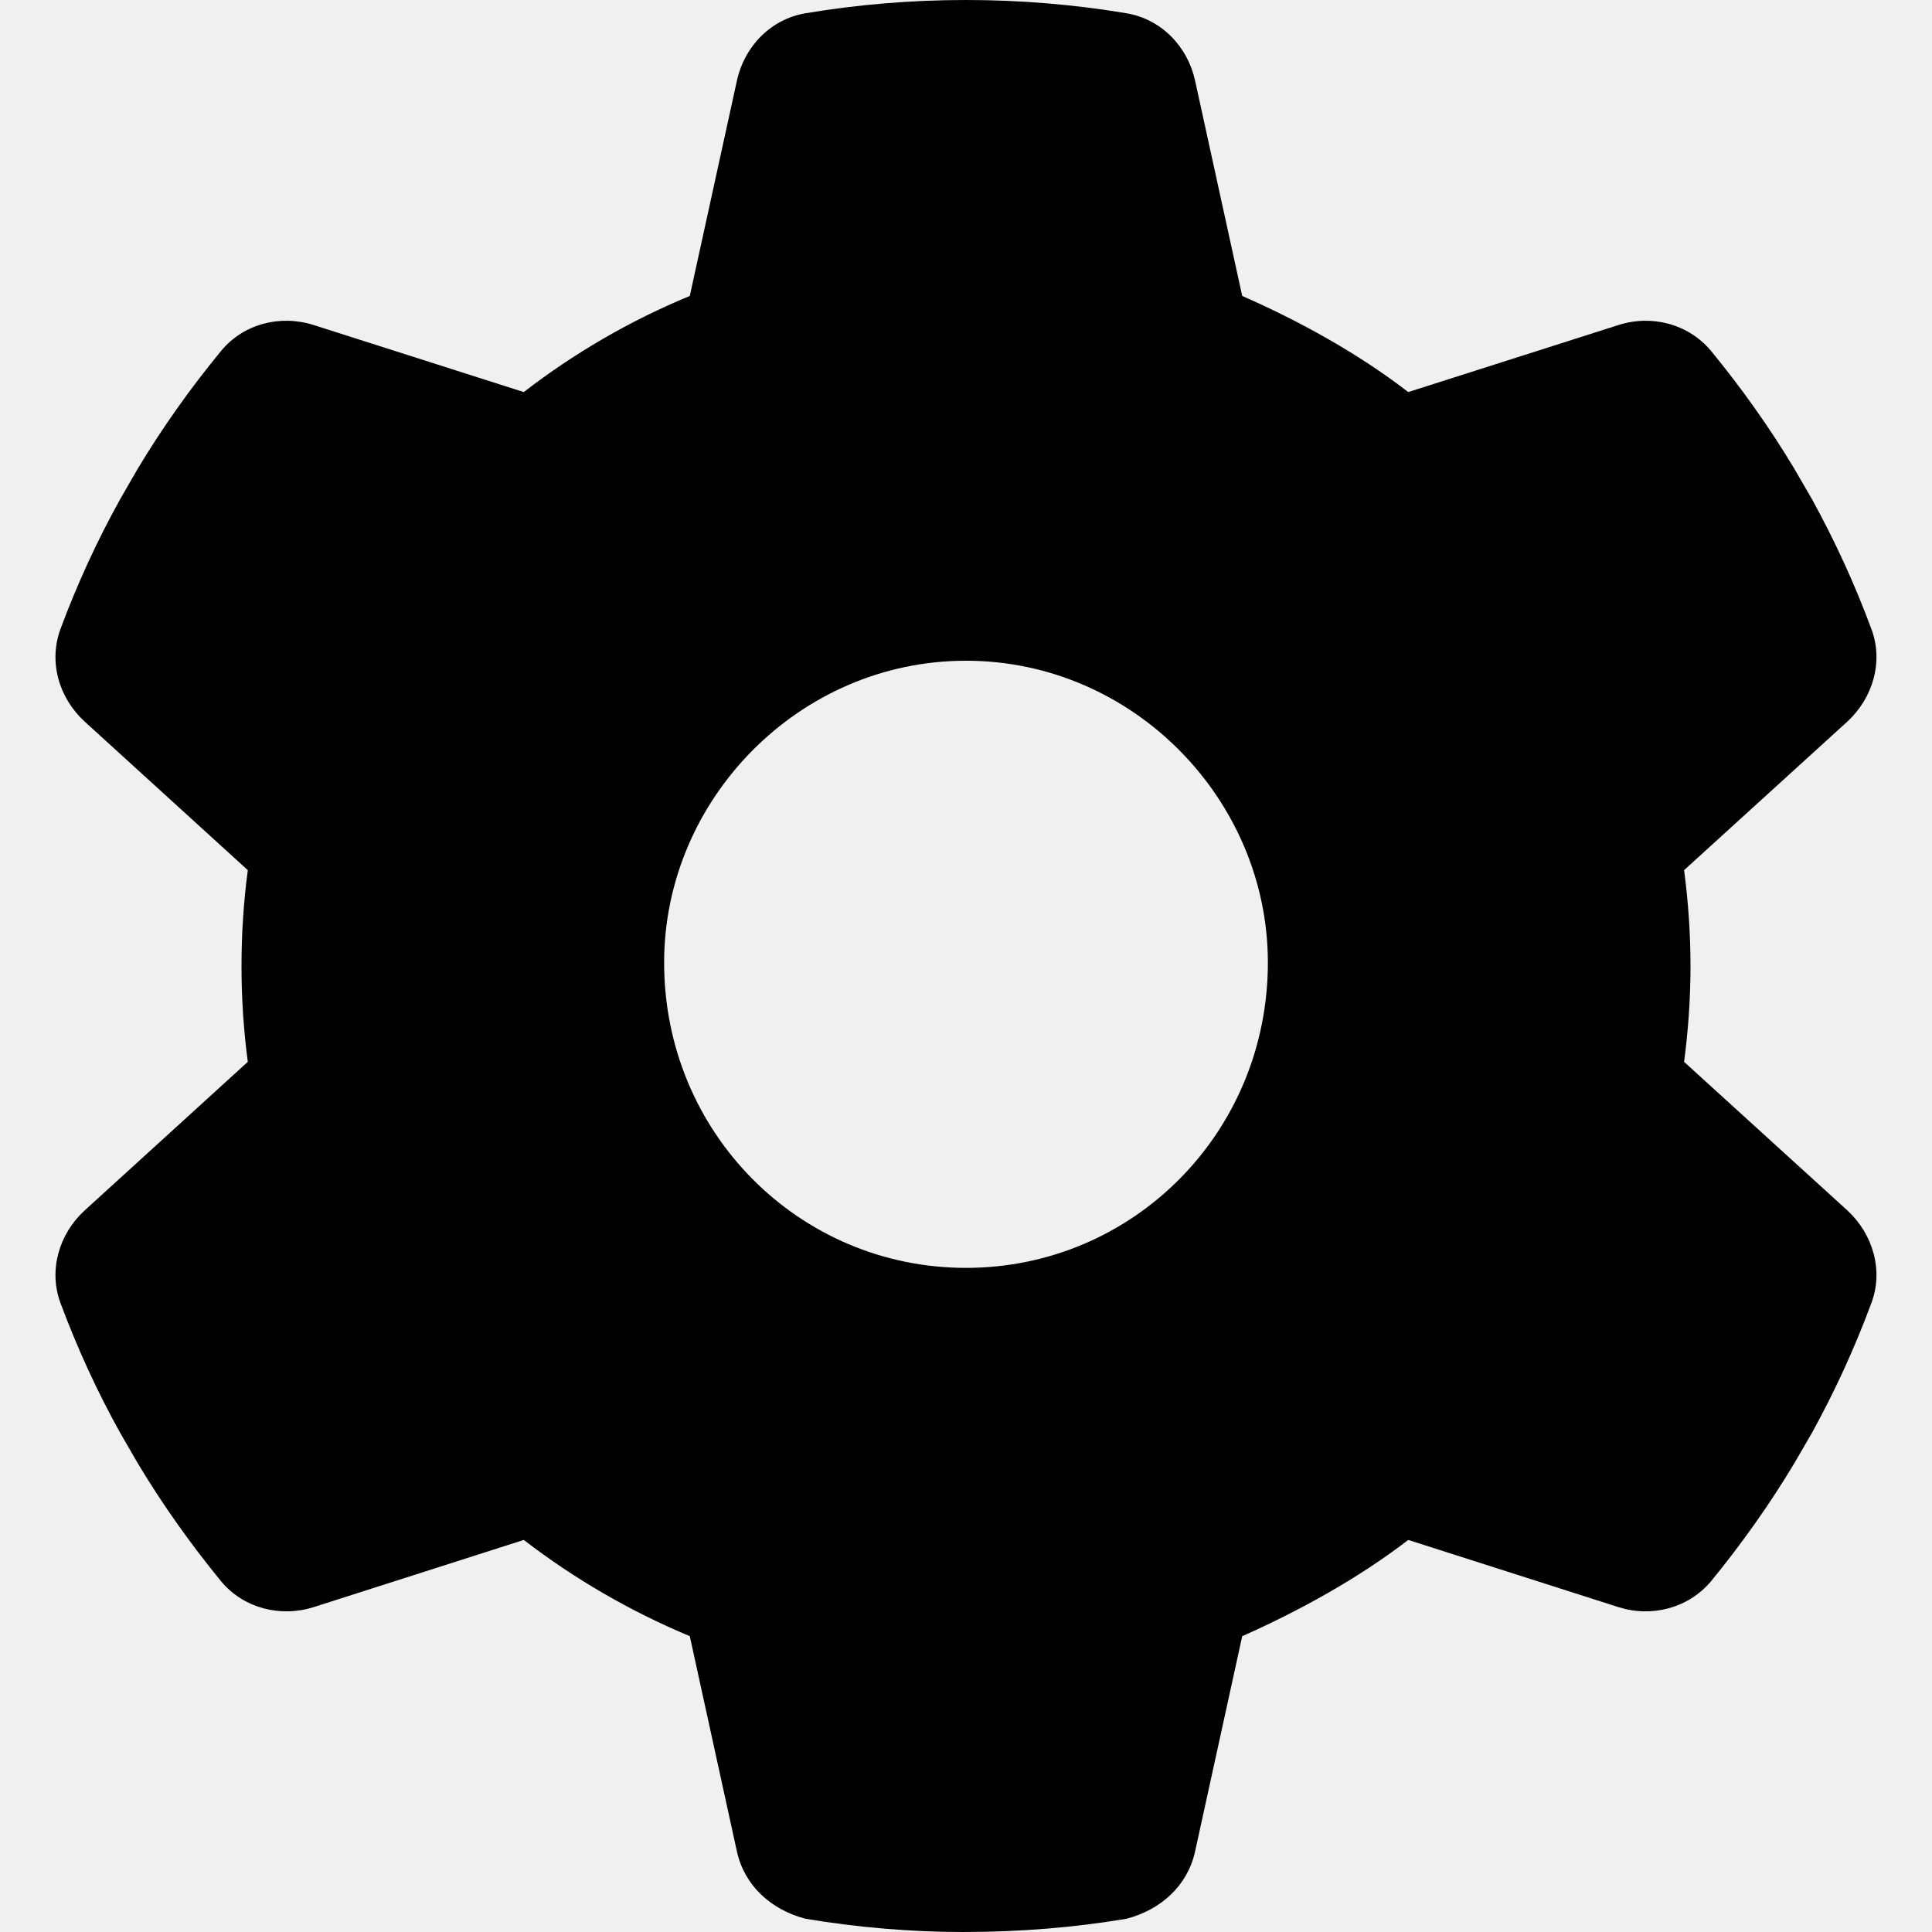
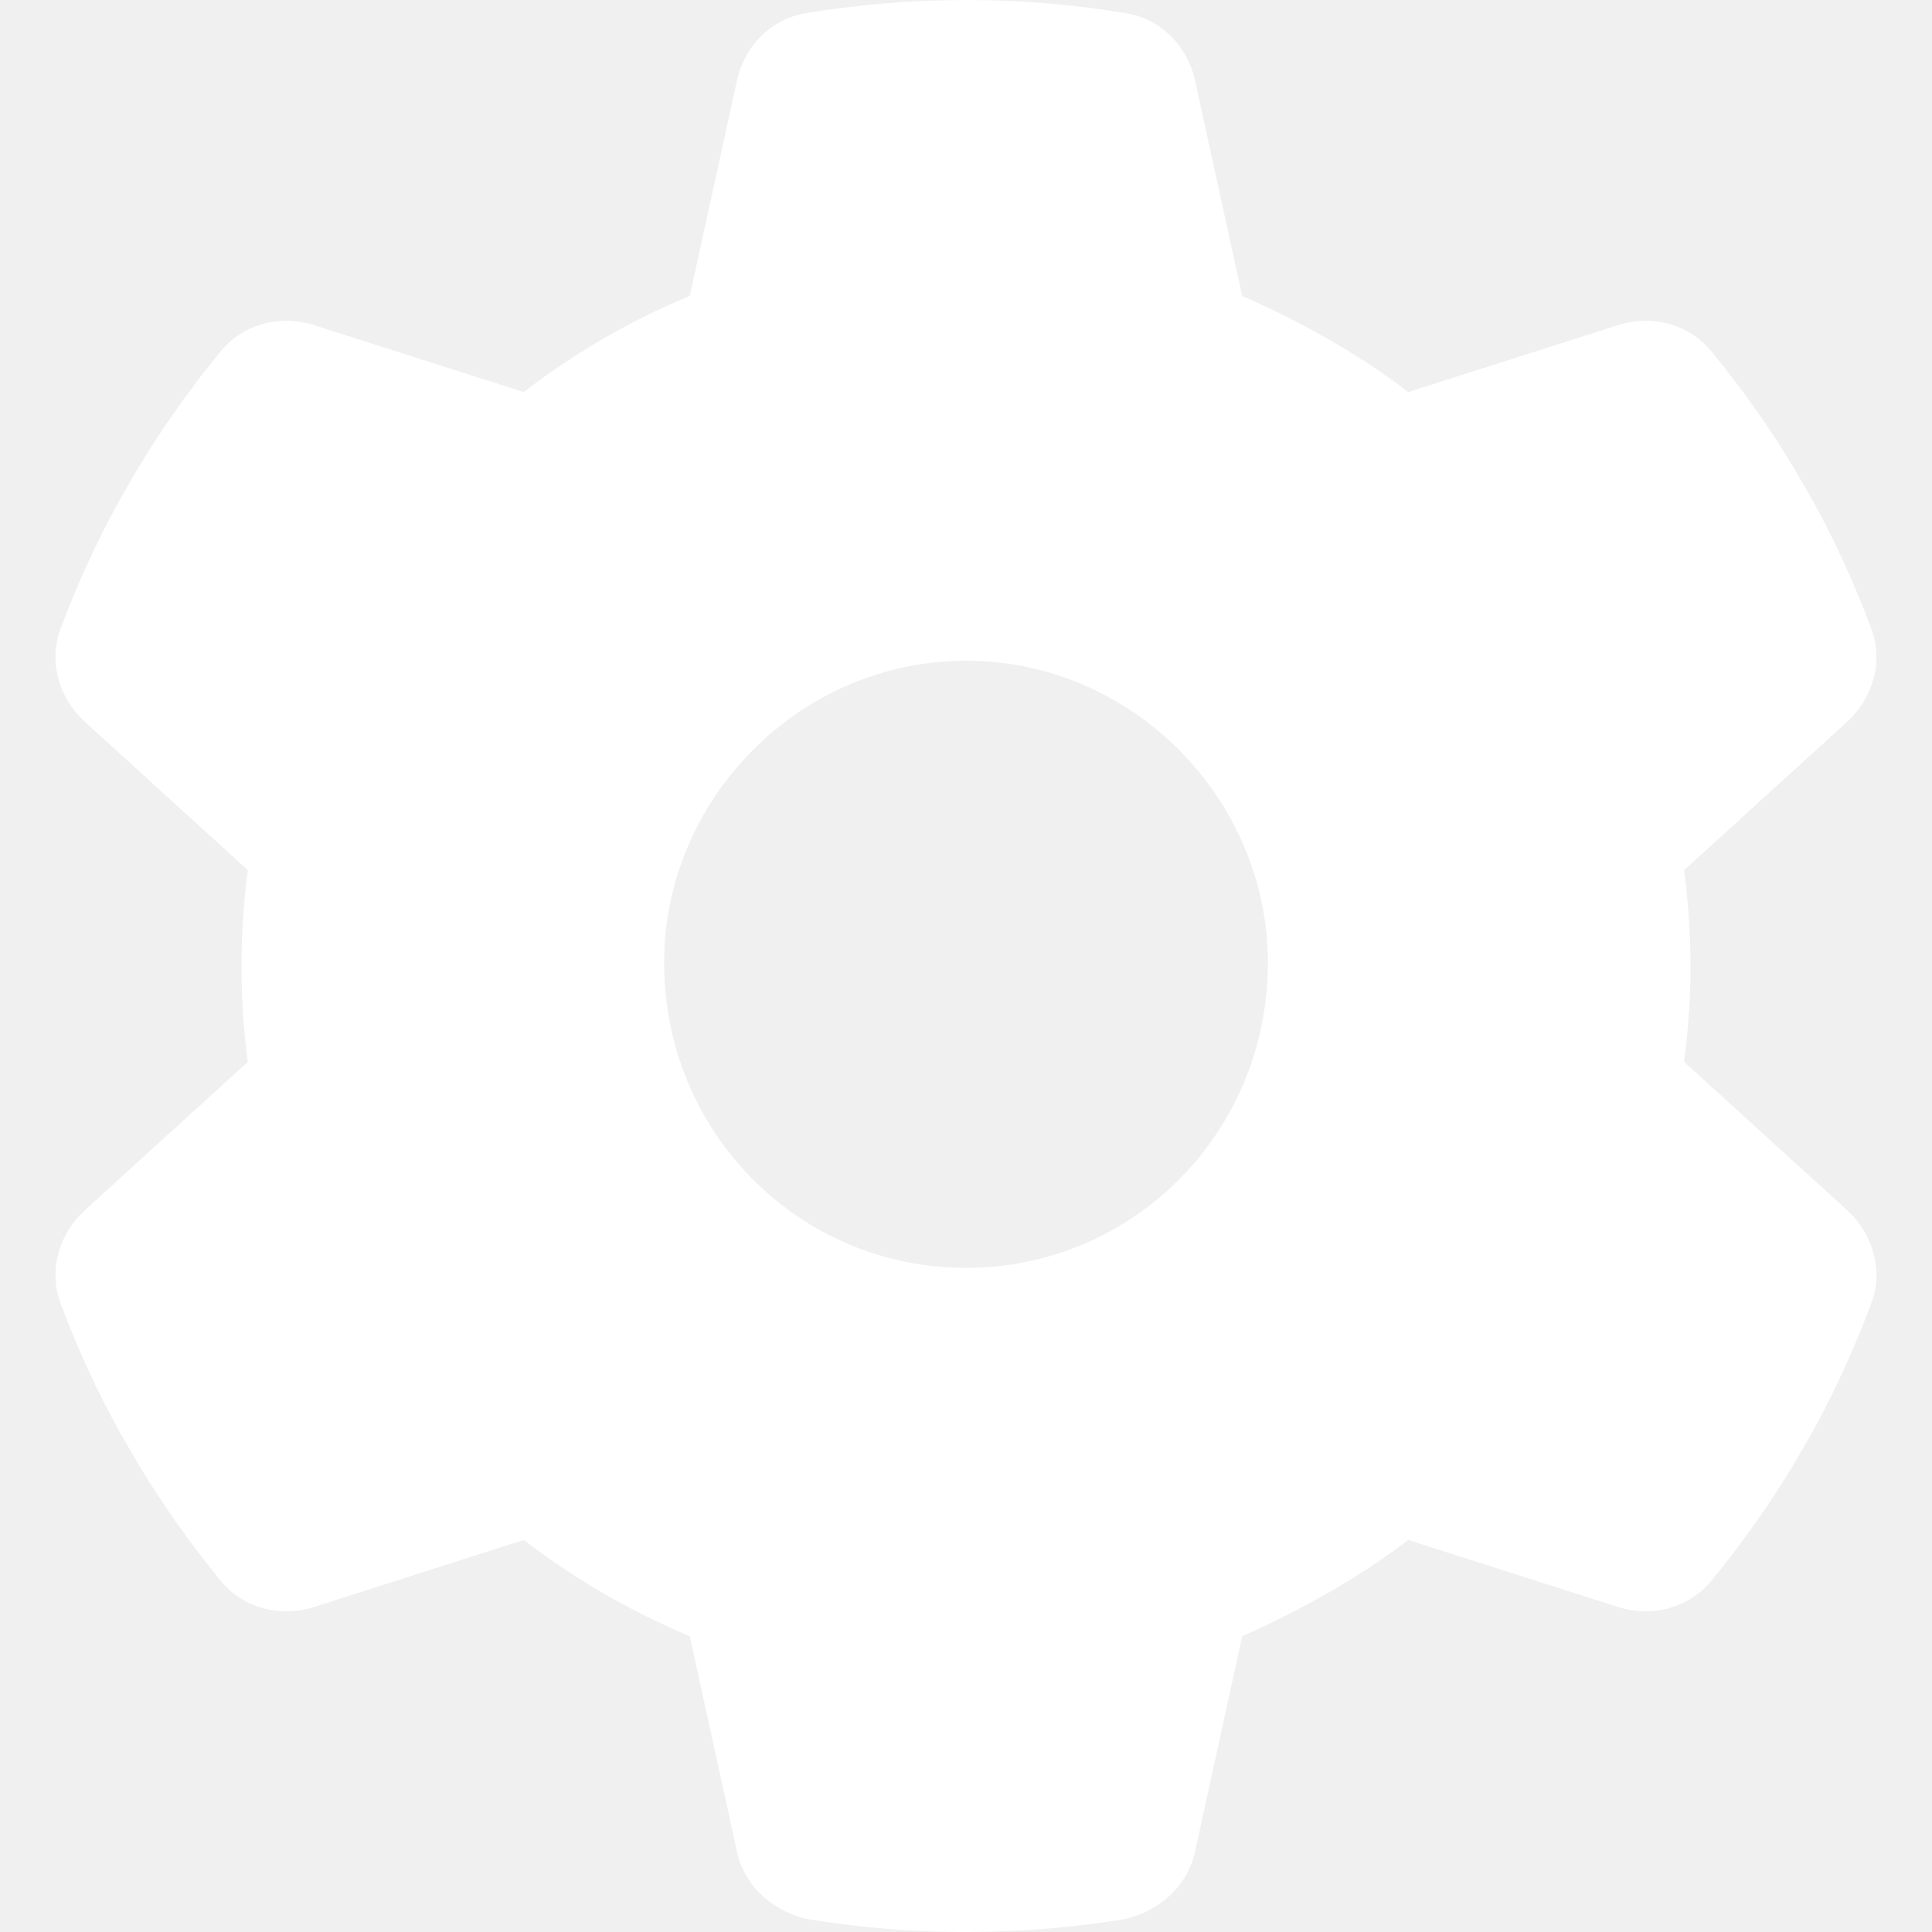
<svg xmlns="http://www.w3.org/2000/svg" viewBox="0 0 512 512">
-   <path d="M495.9 166.6C499.2 175.2 496.4 184.9 489.6 191.2L446.3 230.6C447.4 238.9 448 247.4 448 256C448 264.6 447.4 273.1 446.3 281.4L489.6 320.8C496.4 327.1 499.2 336.8 495.9 345.4C491.5 357.3 486.2 368.8 480.2 379.7L475.5 387.8C468.9 398.8 461.5 409.2 453.4 419.1C447.4 426.2 437.7 428.7 428.9 425.9L373.2 408.1C359.8 418.4 344.1 427 329.2 433.6L316.7 490.7C314.7 499.7 307.7 506.1 298.5 508.5C284.7 510.8 270.5 512 255.1 512C241.5 512 227.3 510.8 213.5 508.5C204.3 506.1 197.3 499.7 195.3 490.7L182.8 433.6C167 427 152.2 418.4 138.8 408.1L83.14 425.9C74.3 428.7 64.55 426.2 58.63 419.1C50.52 409.2 43.12 398.8 36.52 387.8L31.84 379.7C25.77 368.8 20.49 357.3 16.06 345.4C12.82 336.8 15.55 327.1 22.41 320.8L65.67 281.4C64.57 273.1 64 264.6 64 256C64 247.4 64.57 238.9 65.67 230.6L22.41 191.2C15.55 184.9 12.82 175.3 16.06 166.6C20.49 154.7 25.78 143.2 31.84 132.3L36.51 124.2C43.12 113.2 50.52 102.8 58.63 92.95C64.55 85.8 74.3 83.32 83.14 86.14L138.8 103.9C152.2 93.56 167 84.96 182.8 78.43L195.3 21.33C197.3 12.25 204.3 5.04 213.5 3.51C227.3 1.201 241.5 0 256 0C270.5 0 284.7 1.201 298.5 3.51C307.7 5.04 314.7 12.25 316.7 21.33L329.2 78.43C344.1 84.96 359.8 93.56 373.2 103.9L428.9 86.14C437.7 83.32 447.4 85.8 453.4 92.95C461.5 102.8 468.9 113.2 475.5 124.2L480.2 132.3C486.2 143.2 491.5 154.7 495.9 166.6V166.6zM256 336C300.2 336 336 300.2 336 255.1C336 211.8 300.2 175.1 256 175.1C211.8 175.1 176 211.8 176 255.1C176 300.2 211.8 336 256 336z" />
+   <path d="M495.9 166.6C499.2 175.2 496.4 184.9 489.6 191.2L446.3 230.6C447.4 238.9 448 247.4 448 256C448 264.6 447.4 273.1 446.3 281.4L489.6 320.8C496.4 327.1 499.2 336.8 495.9 345.4C491.5 357.3 486.2 368.8 480.2 379.7L475.5 387.8C468.9 398.8 461.5 409.2 453.4 419.1C447.4 426.2 437.7 428.7 428.9 425.9L373.2 408.1C359.8 418.4 344.1 427 329.2 433.6L316.7 490.7C314.7 499.7 307.7 506.1 298.5 508.5C284.7 510.8 270.5 512 255.1 512C241.5 512 227.3 510.8 213.5 508.5C204.3 506.1 197.3 499.7 195.3 490.7L182.8 433.6C167 427 152.2 418.4 138.8 408.1L83.14 425.9C74.3 428.7 64.55 426.2 58.63 419.1C50.52 409.2 43.12 398.8 36.52 387.8L31.84 379.7C25.77 368.8 20.49 357.3 16.06 345.4C12.82 336.8 15.55 327.1 22.41 320.8L65.67 281.4C64.57 273.1 64 264.6 64 256C64 247.4 64.57 238.9 65.67 230.6L22.41 191.2C15.55 184.9 12.82 175.3 16.06 166.6C20.49 154.7 25.78 143.2 31.84 132.3L36.51 124.2C43.12 113.2 50.52 102.8 58.63 92.95C64.55 85.8 74.3 83.32 83.14 86.14L138.8 103.9C152.2 93.56 167 84.96 182.8 78.43L195.3 21.33C197.3 12.25 204.3 5.04 213.5 3.51C227.3 1.201 241.5 0 256 0C270.5 0 284.7 1.201 298.5 3.51C307.7 5.04 314.7 12.25 316.7 21.33L329.2 78.43C344.1 84.96 359.8 93.56 373.2 103.9L428.9 86.14C437.7 83.32 447.4 85.8 453.4 92.95C461.5 102.8 468.9 113.2 475.5 124.2L480.2 132.3C486.2 143.2 491.5 154.7 495.9 166.6V166.6zM256 336C300.2 336 336 300.2 336 255.1C336 211.8 300.2 175.1 256 175.1C211.8 175.1 176 211.8 176 255.1C176 300.2 211.8 336 256 336z" fill="#fff" />
</svg>
